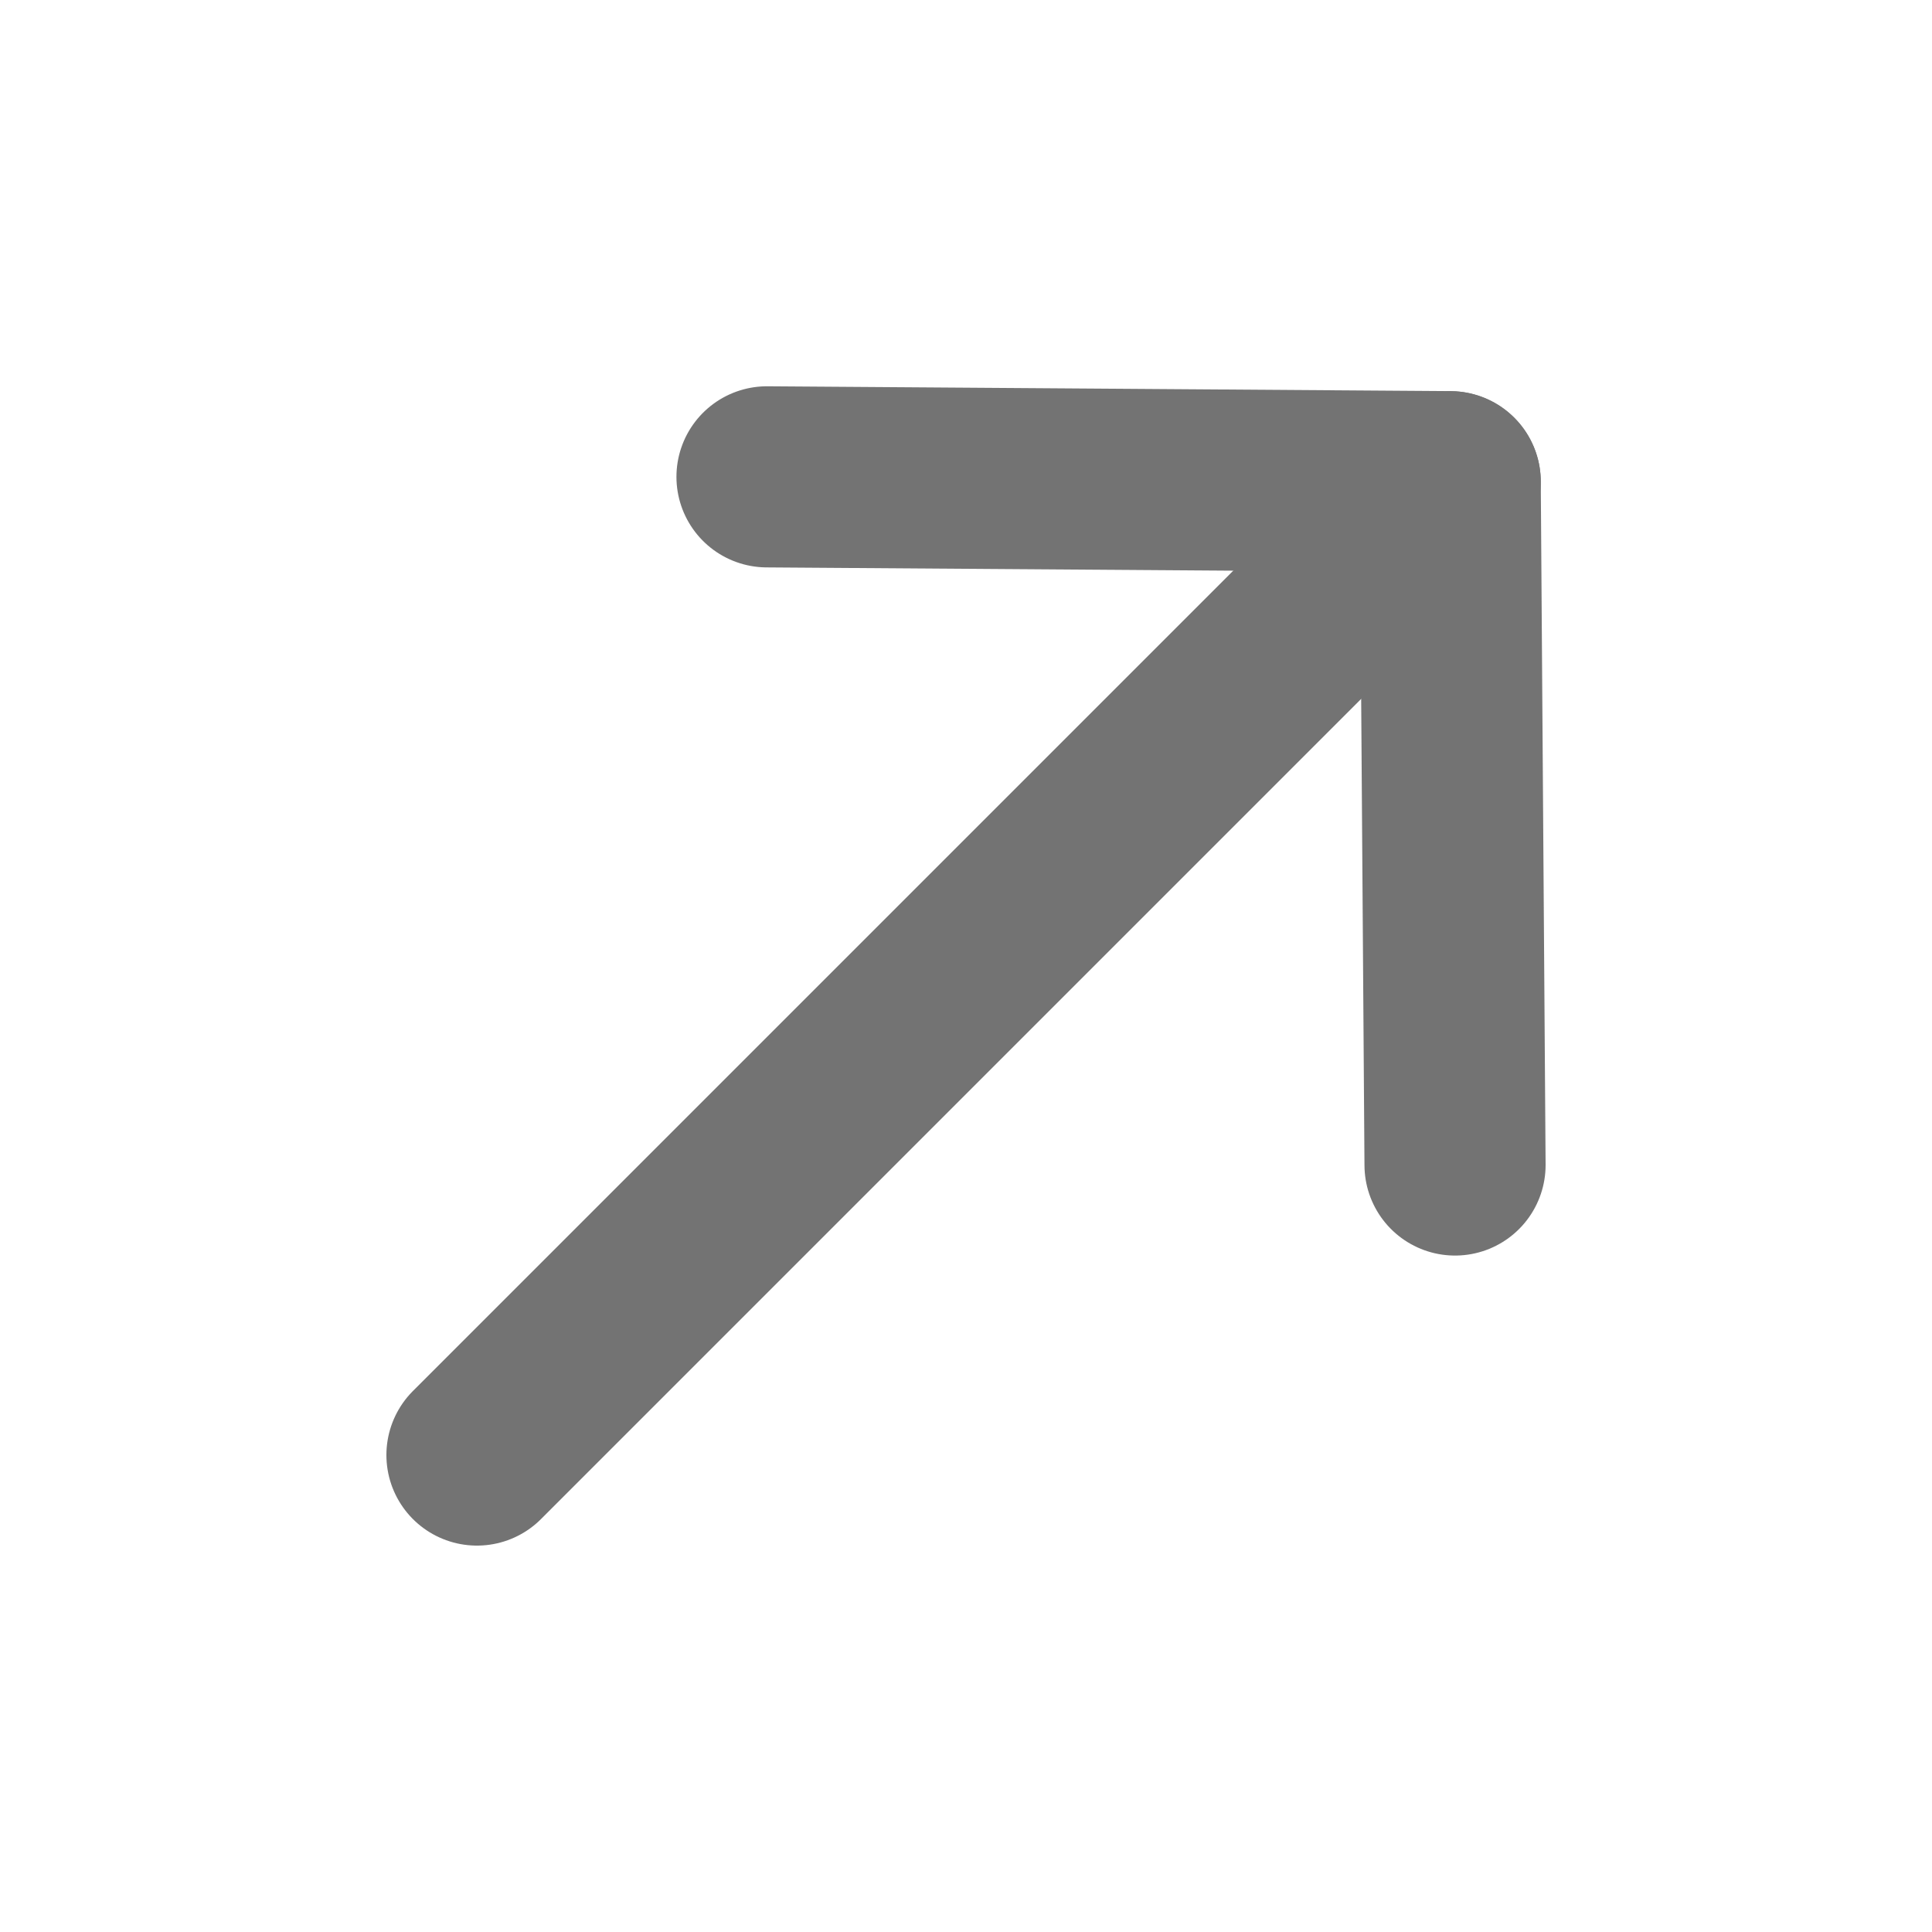
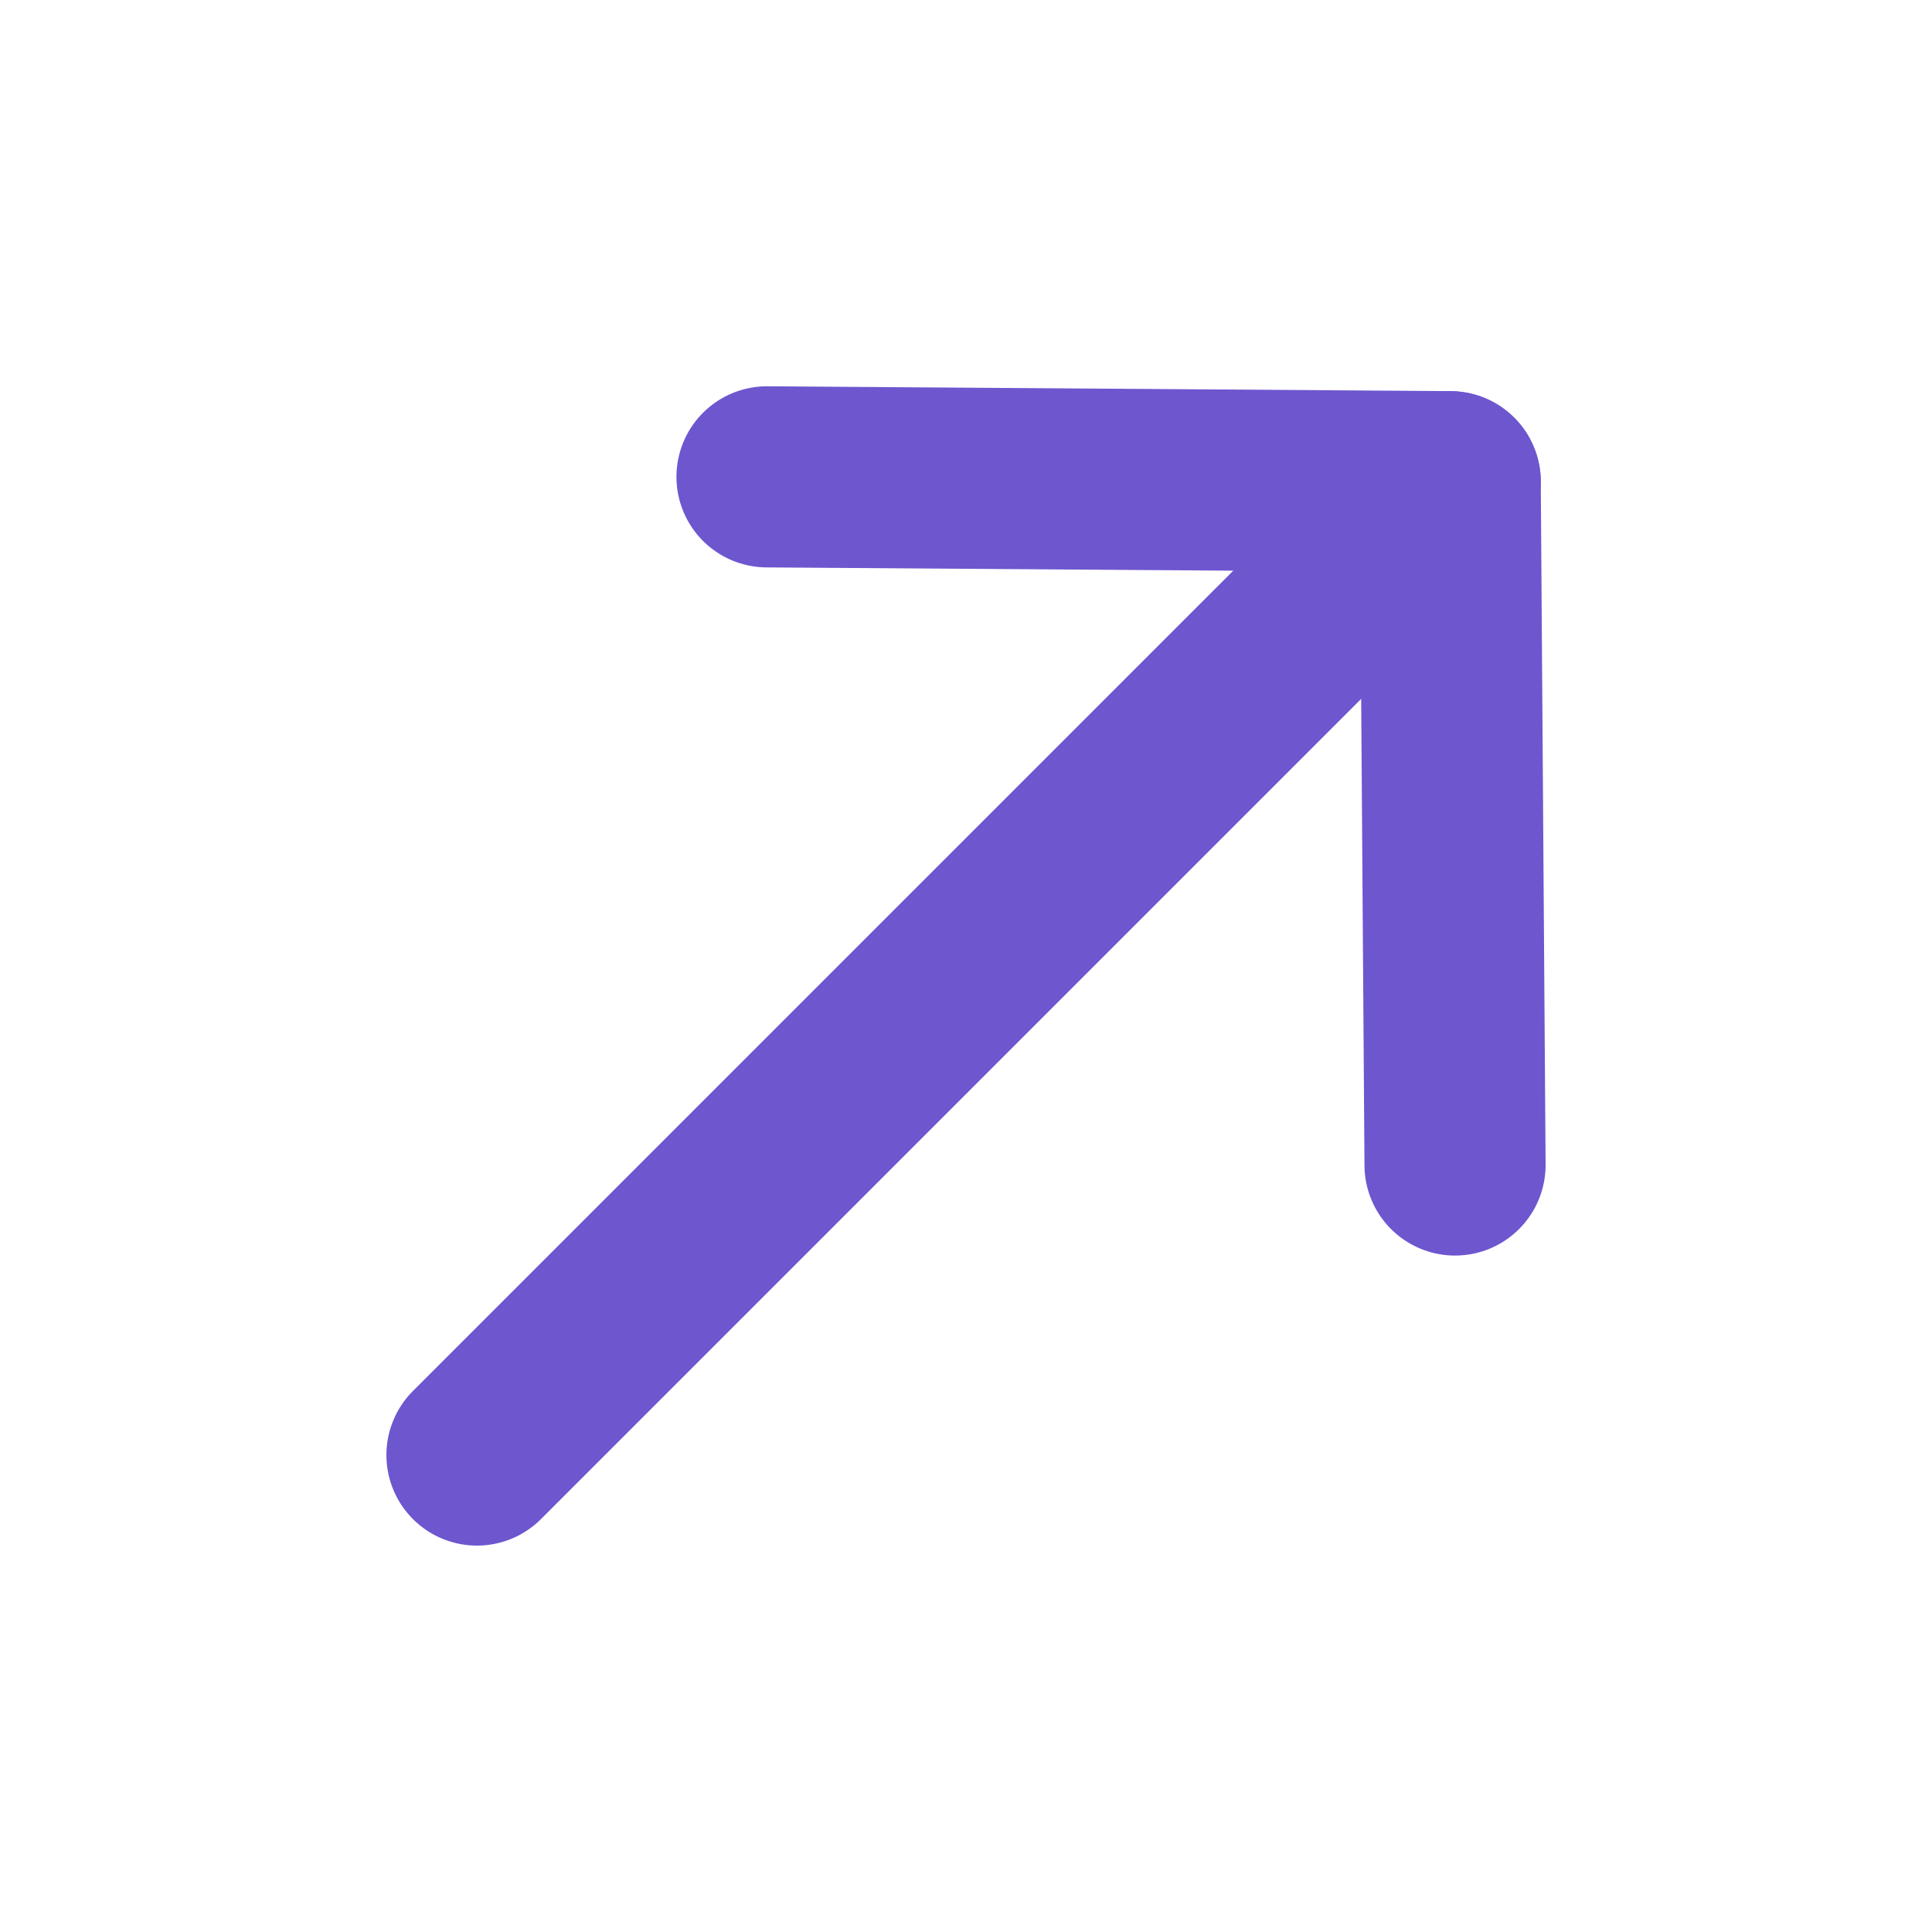
<svg xmlns="http://www.w3.org/2000/svg" width="16" height="16" viewBox="0 0 16 16" fill="none">
-   <path d="M12.01 3.99L3.95 12.05" stroke="#737373" stroke-width="1.5" stroke-linecap="round" stroke-linejoin="round" />
-   <path d="M6.352 3.949L12.01 3.989L12.05 9.648" stroke="#737373" stroke-width="1.5" stroke-linecap="round" stroke-linejoin="round" />
+   <path d="M12.01 3.99L3.95 12.05" stroke="#6E56CF" stroke-width="1.5" stroke-linecap="round" stroke-linejoin="round" />
+   <path d="M6.352 3.949L12.01 3.989L12.05 9.648" stroke="#6E56CF" stroke-width="1.5" stroke-linecap="round" stroke-linejoin="round" />
</svg>
